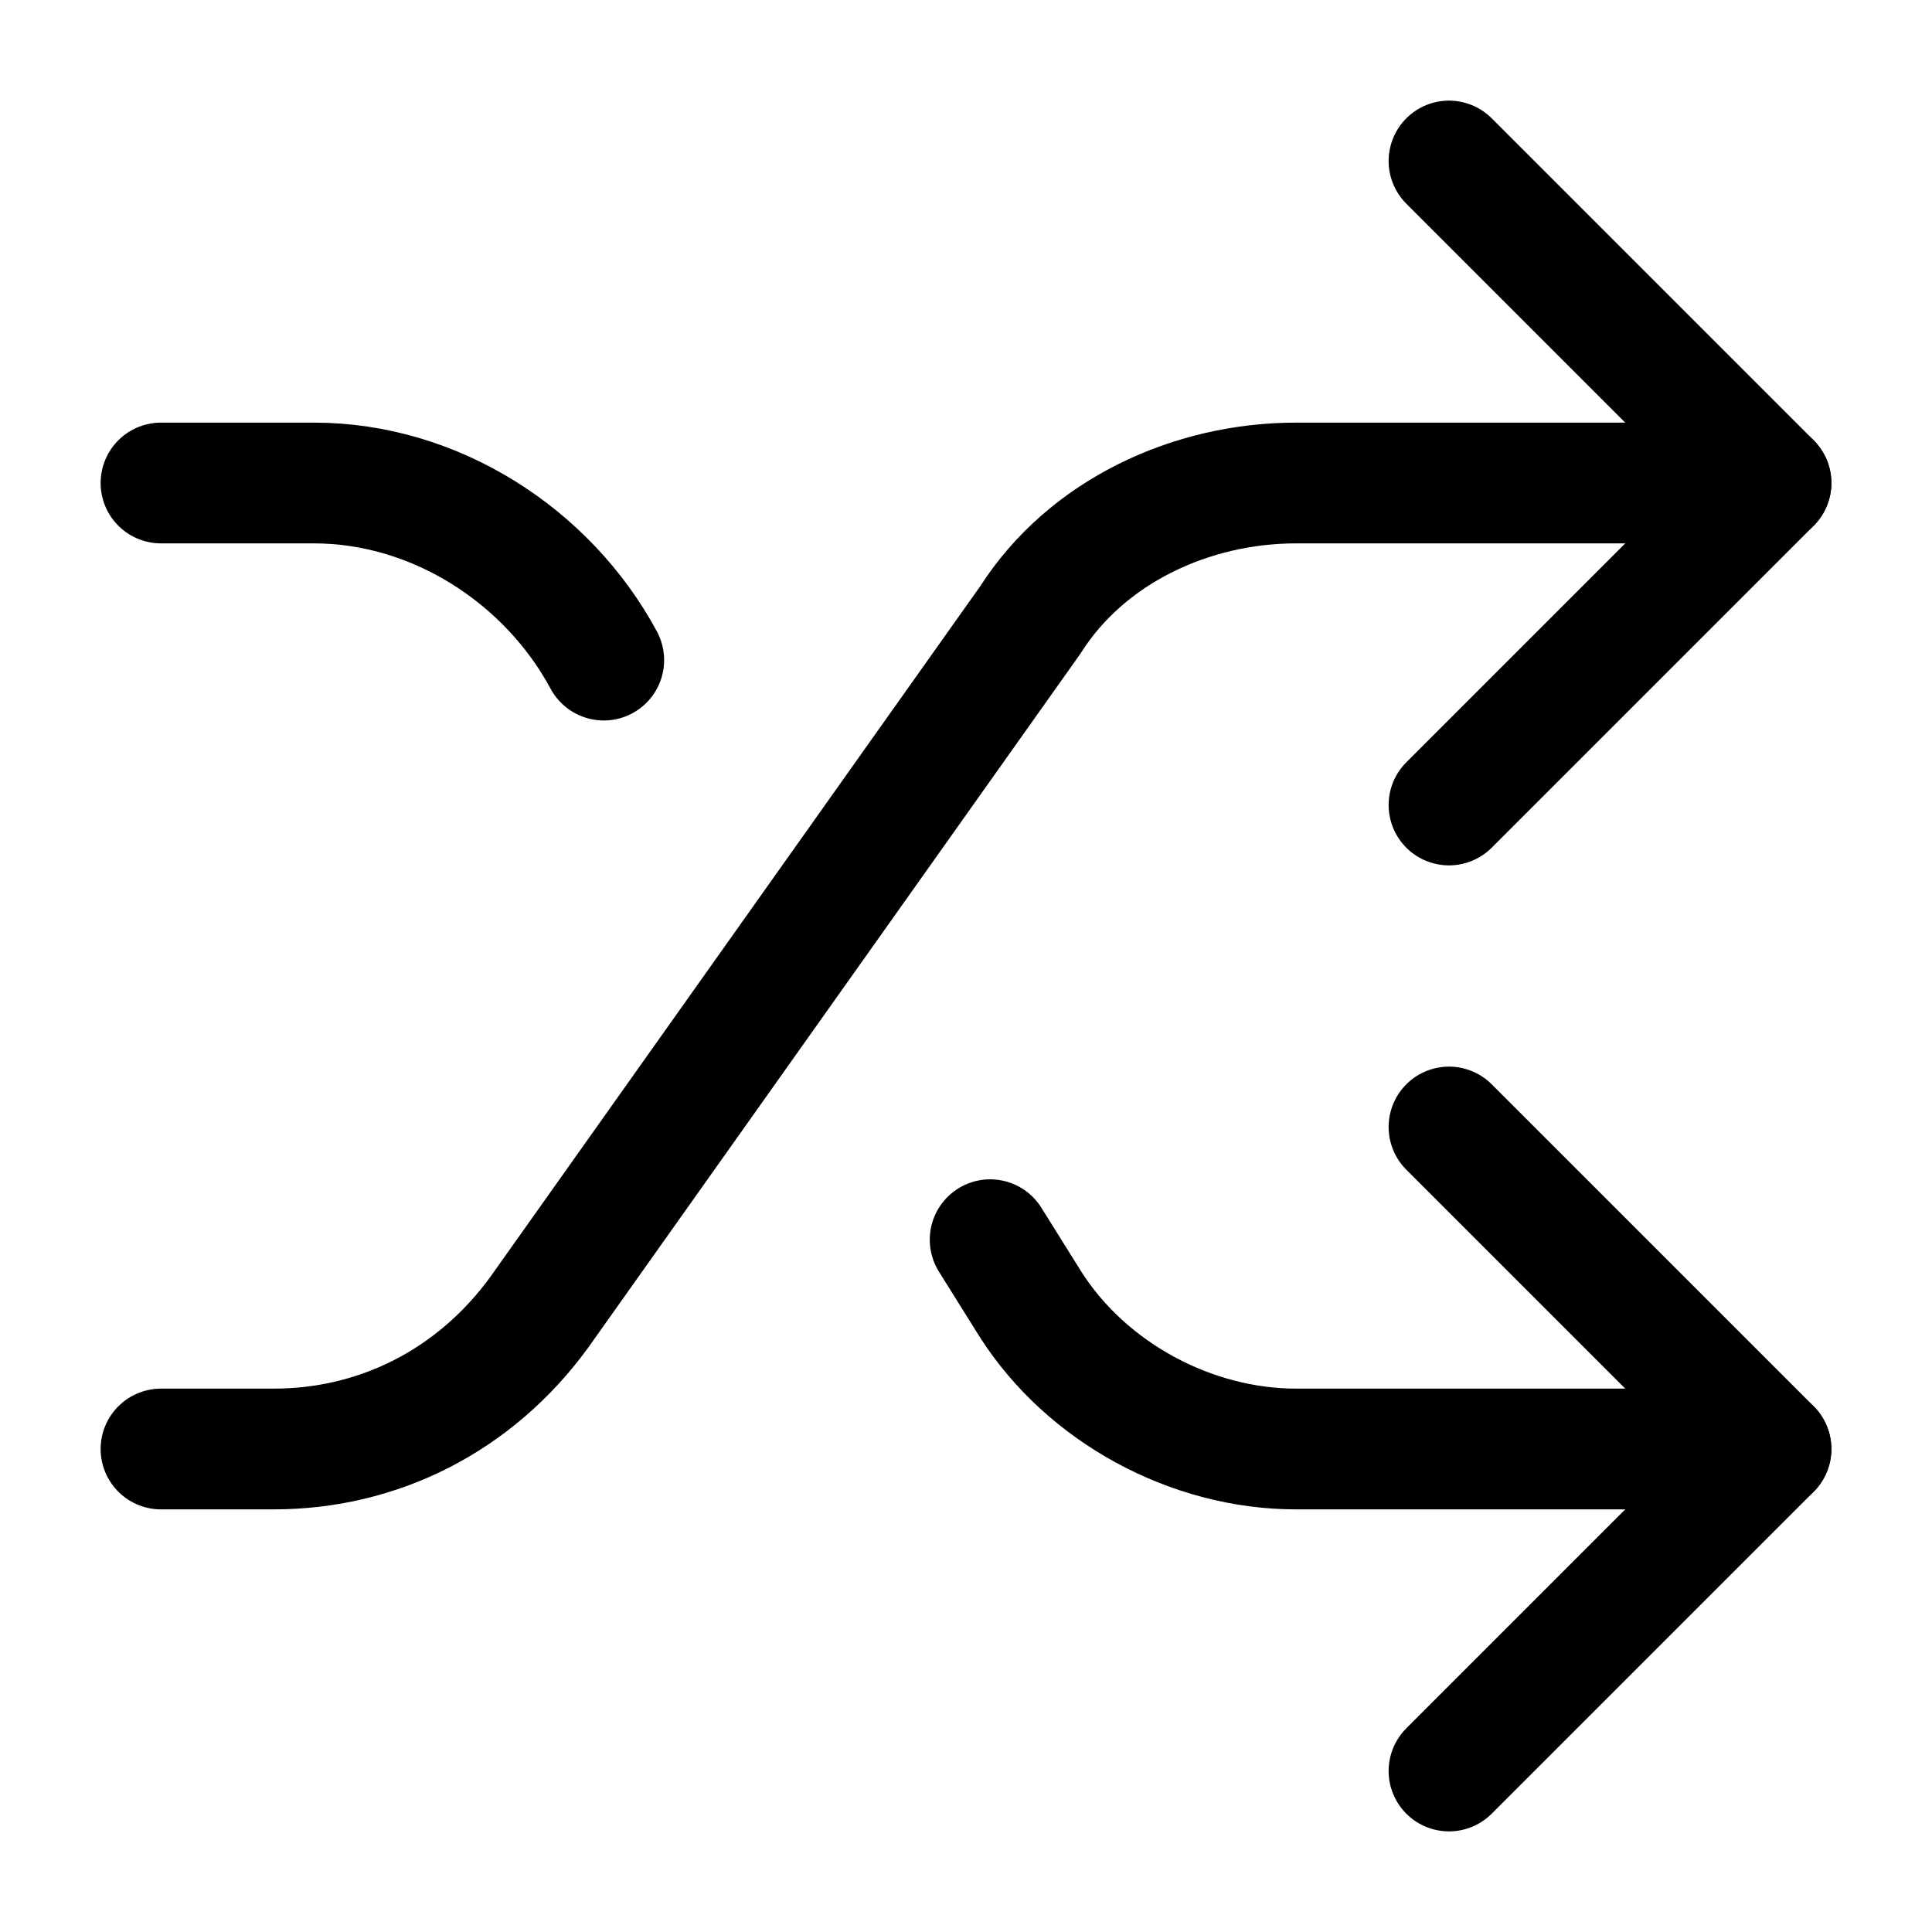
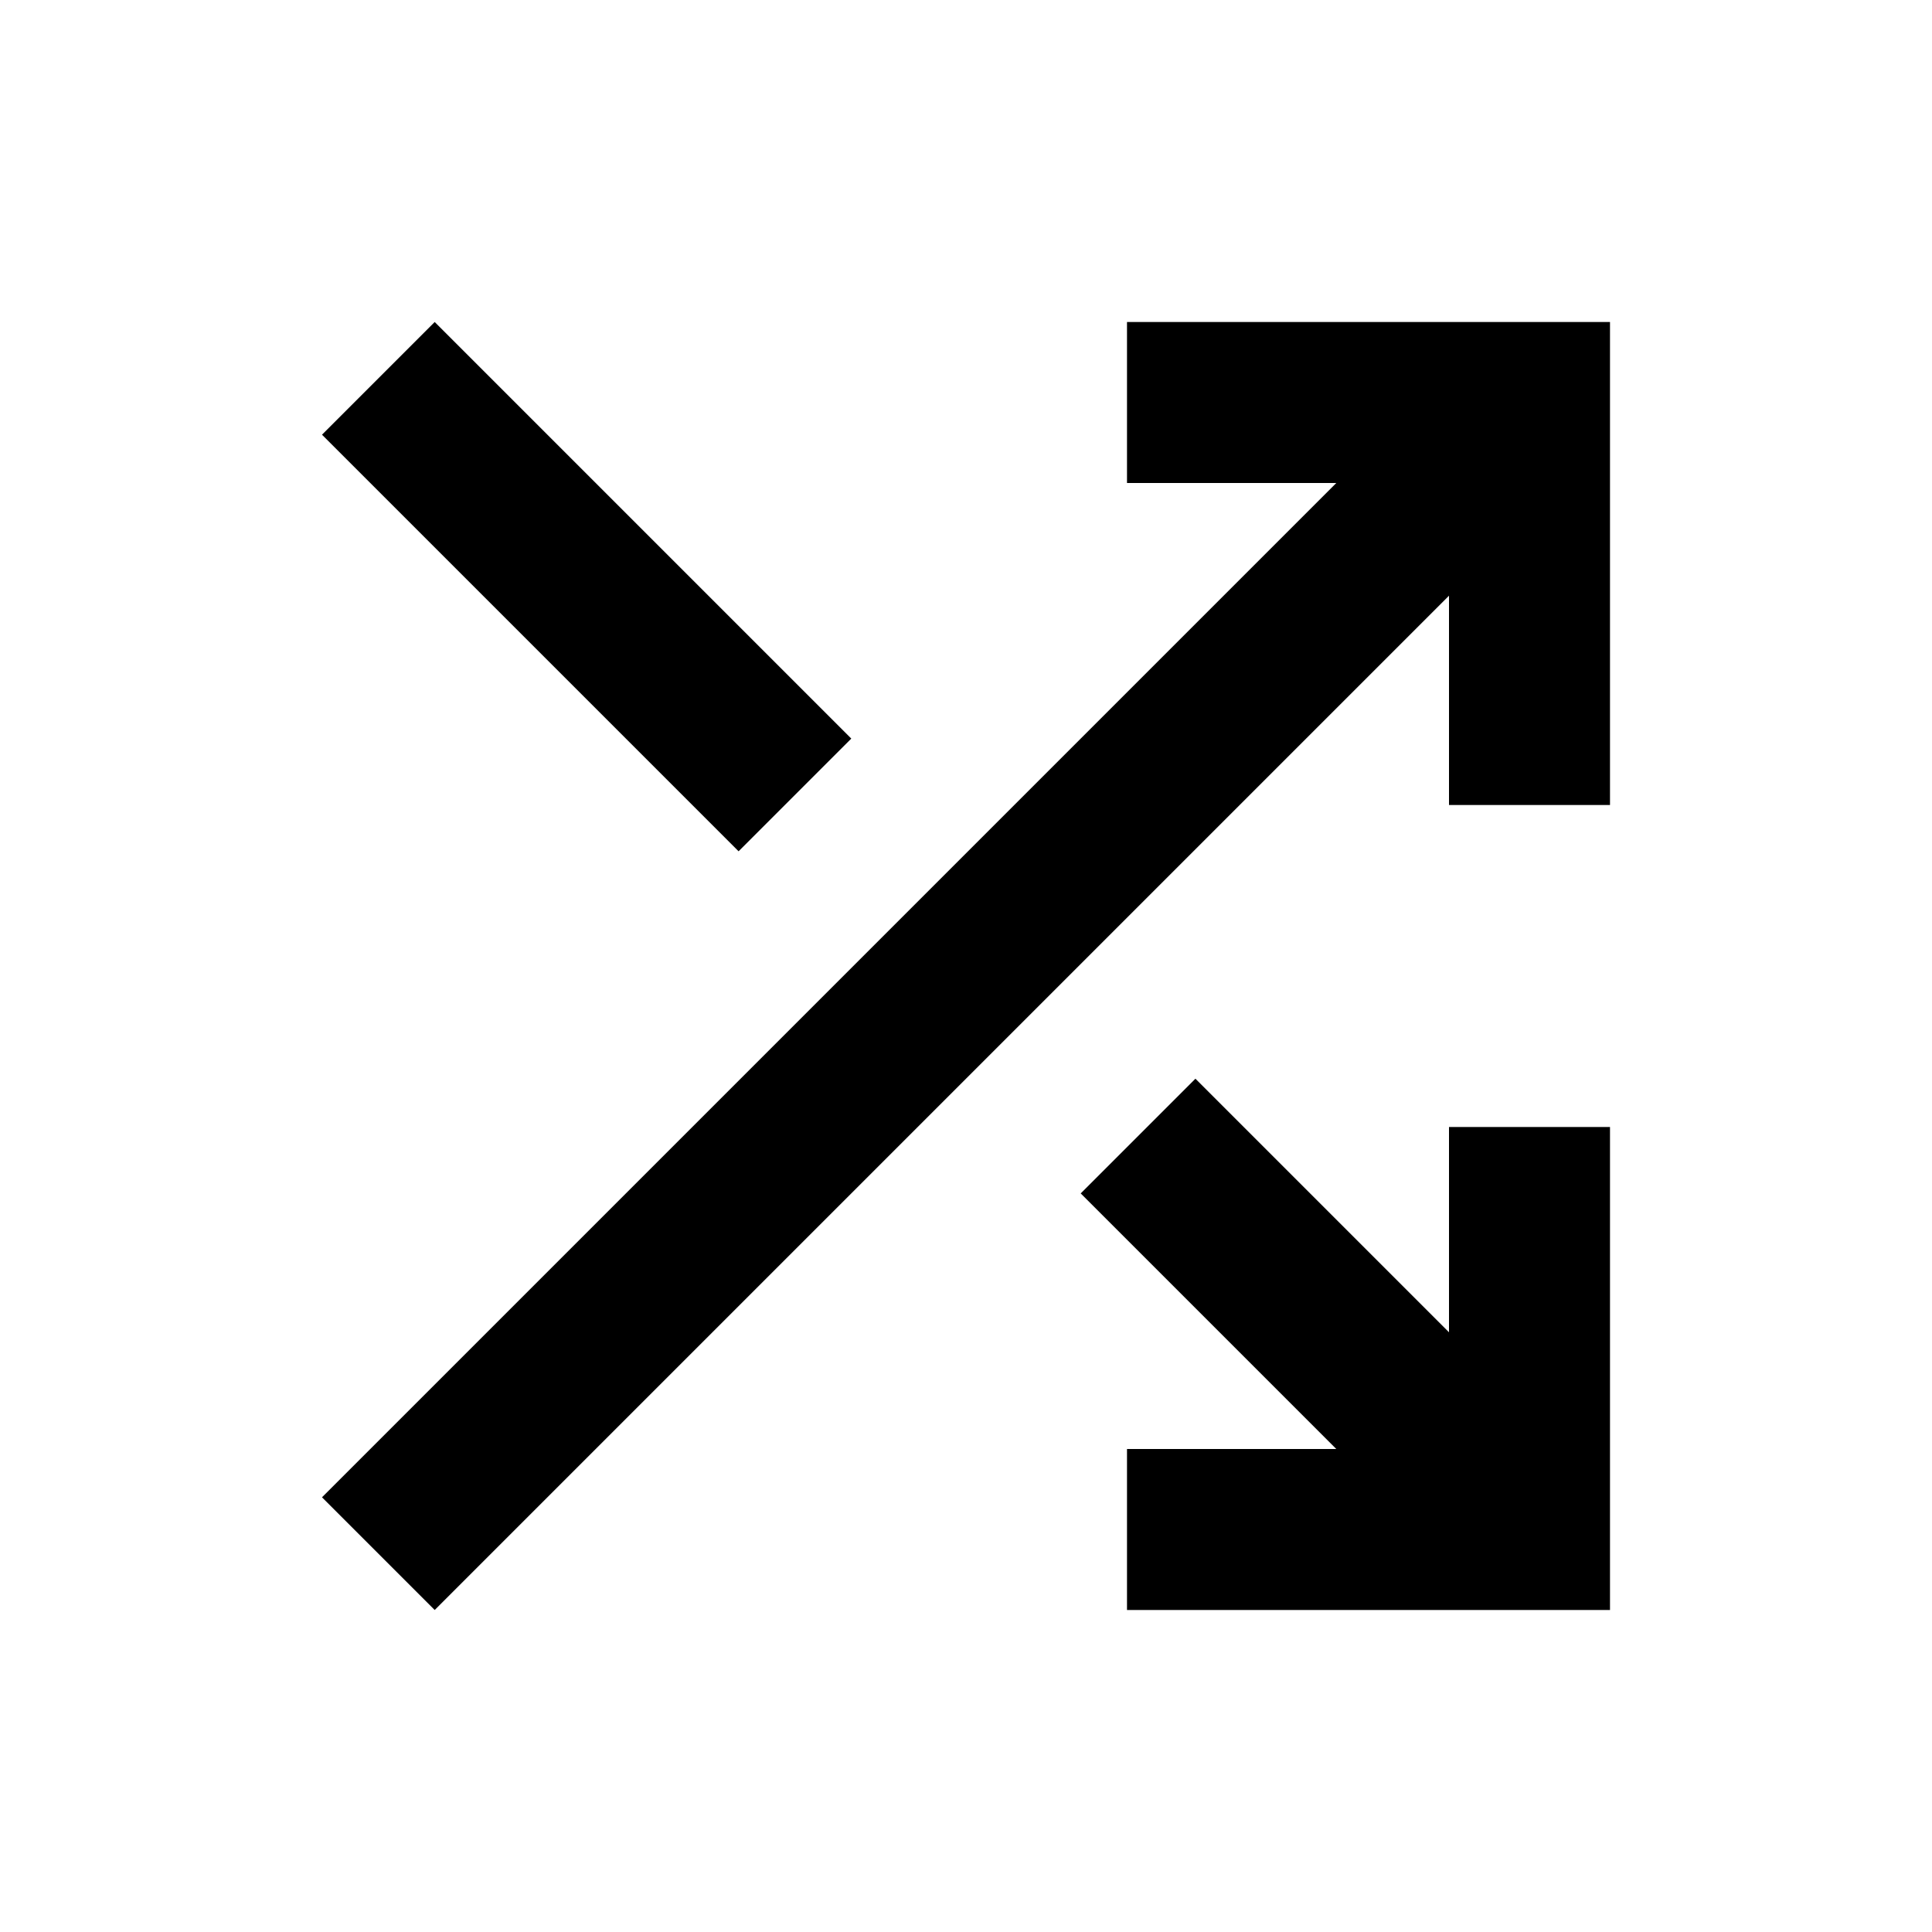
- <svg xmlns="http://www.w3.org/2000/svg" width="24" height="24" viewBox="0 0 24 24" fill="none" stroke="currentColor" stroke-width="1.5" stroke-linecap="round" stroke-linejoin="round" class="lucide lucide-shuffle">
-   <path d="M2 18h1.4c1.3 0 2.5-.6 3.3-1.7l6.1-8.6c.7-1.1 2-1.7 3.3-1.7H22" />
-   <path d="m18 2 4 4-4 4" />
-   <path d="M2 6h1.9c1.5 0 2.9.9 3.6 2.2" />
-   <path d="M22 18h-5.9c-1.3 0-2.6-.7-3.3-1.8l-.5-.8" />
-   <path d="m18 14 4 4-4 4" />
+ <svg xmlns="http://www.w3.org/2000/svg" height="24" viewBox="0 -960 960 960" width="24">
+   <path d="M560-160v-80h104L537-367l57-57 126 126v-102h80v240H560Zm-344 0-56-56 504-504H560v-80h240v240h-80v-104L216-160Zm151-377L160-744l56-56 207 207-56 56Z" />
</svg>
